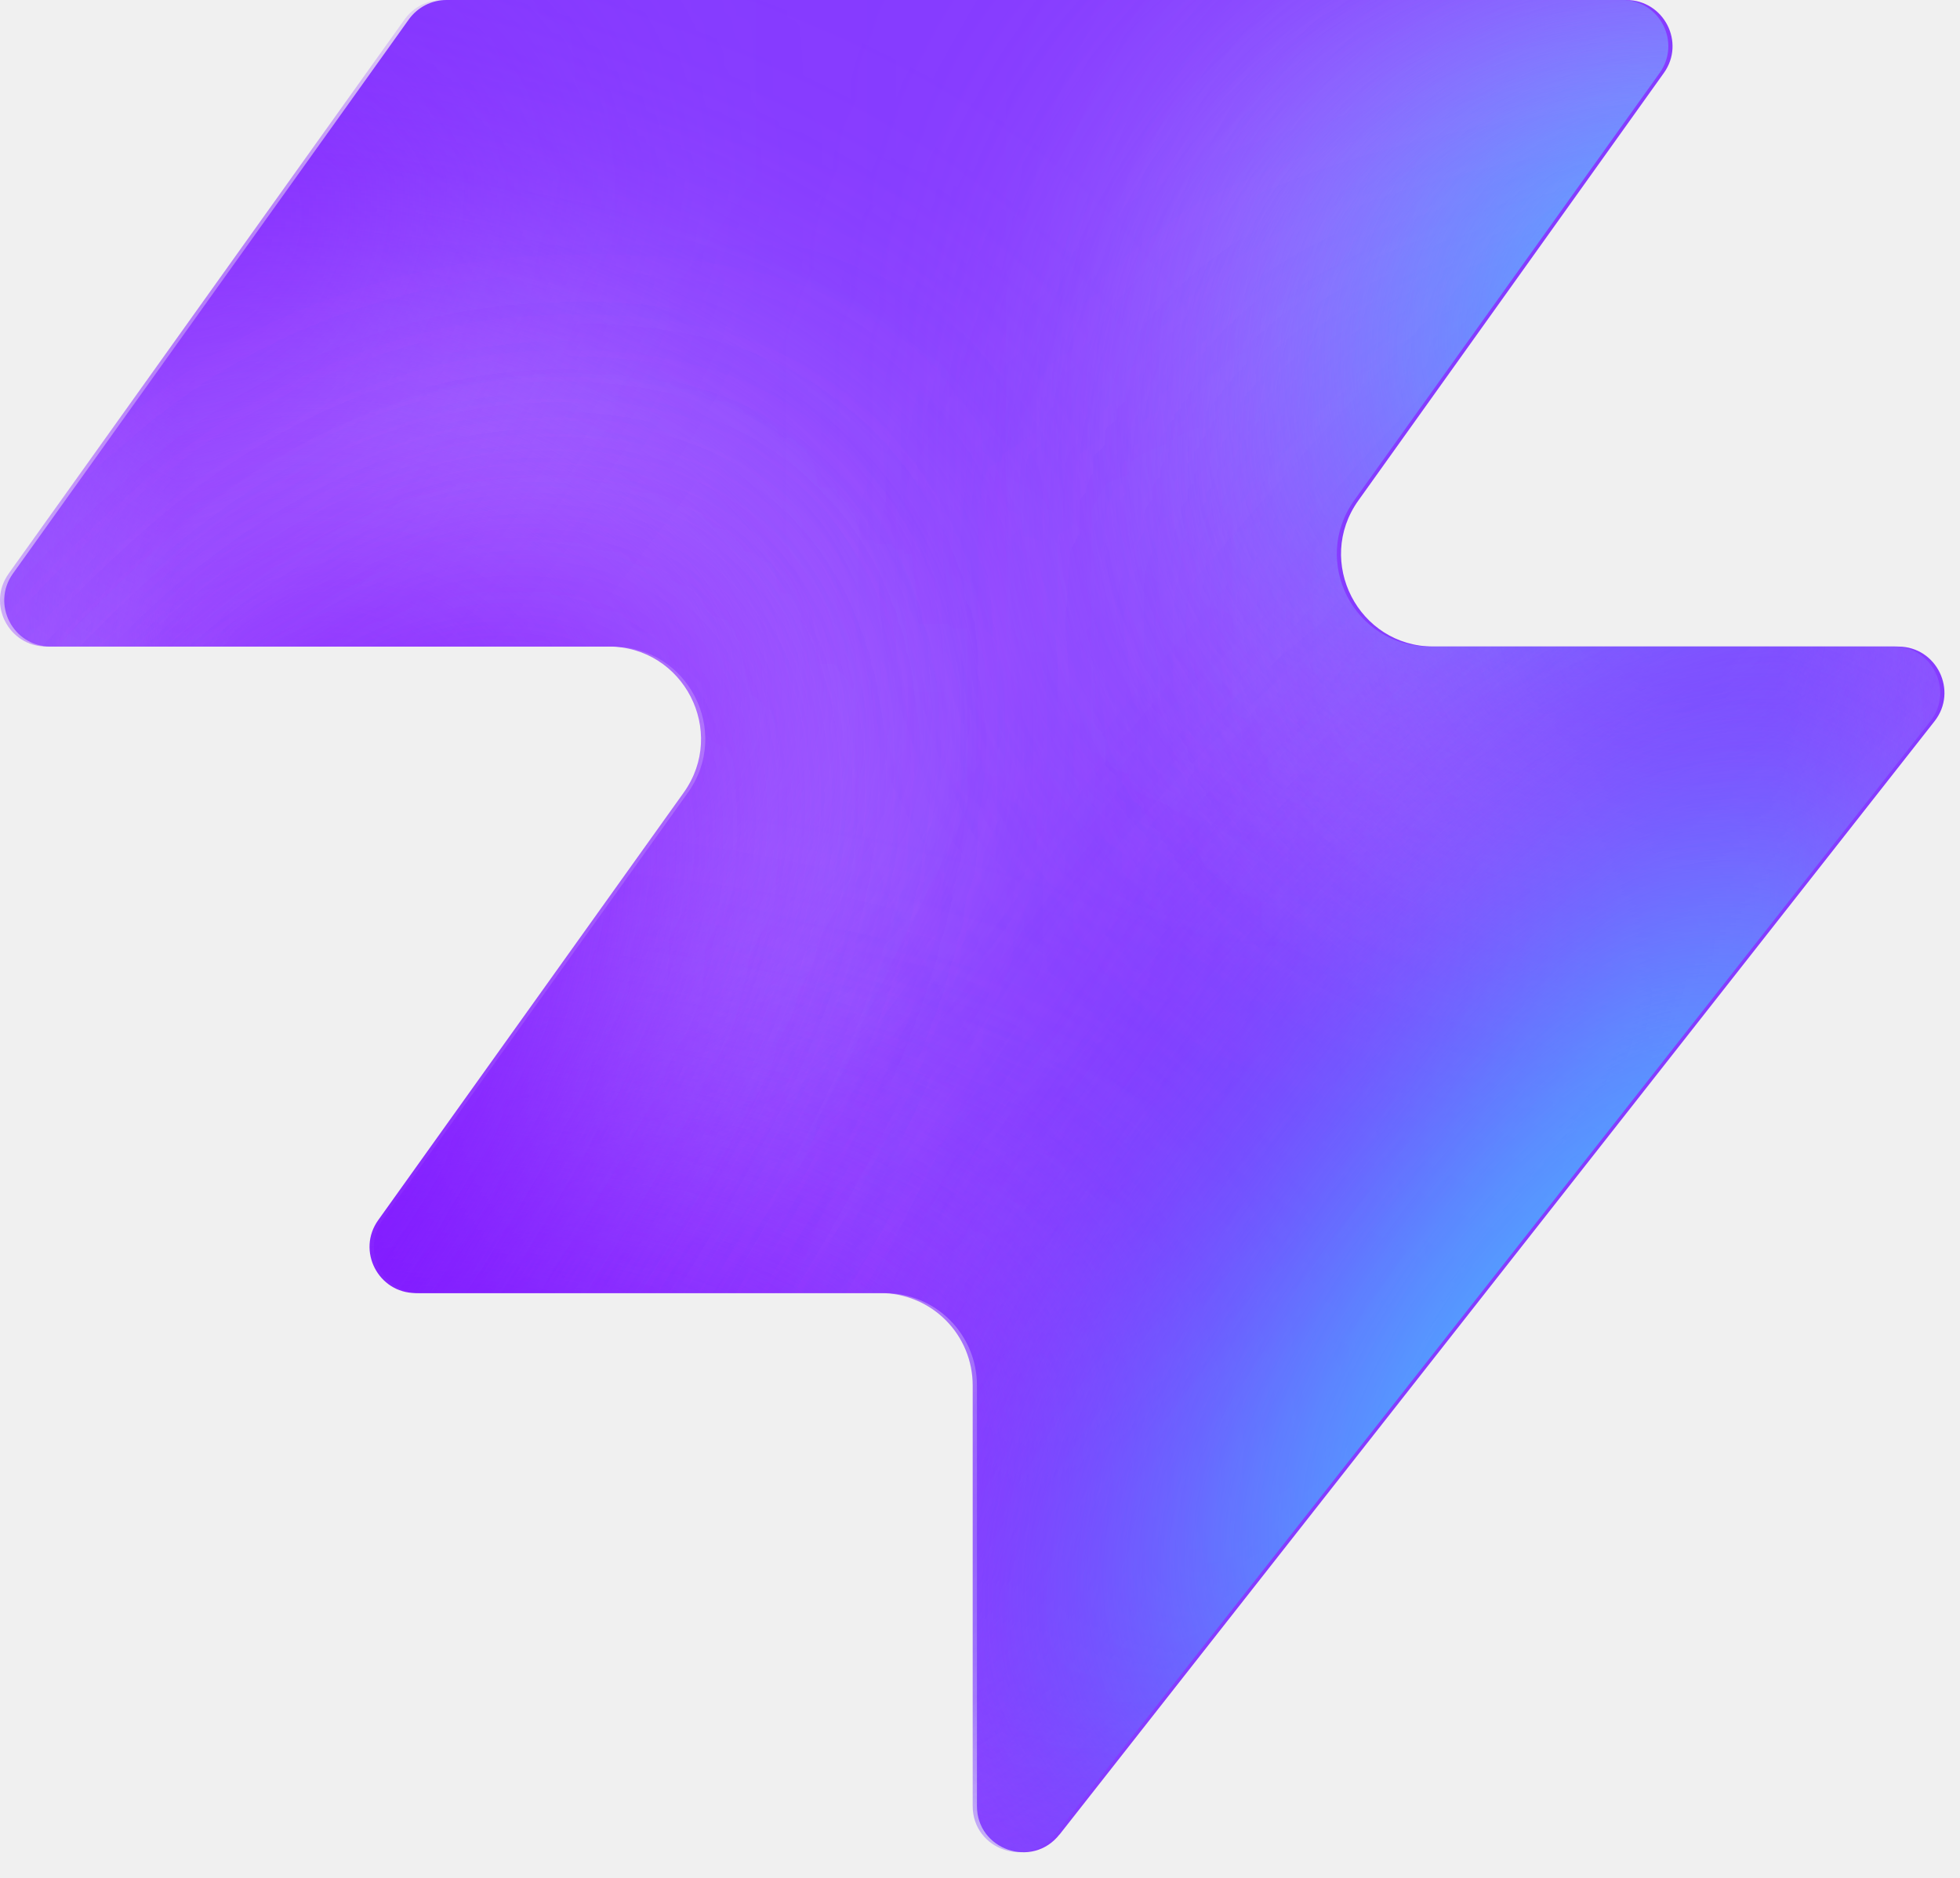
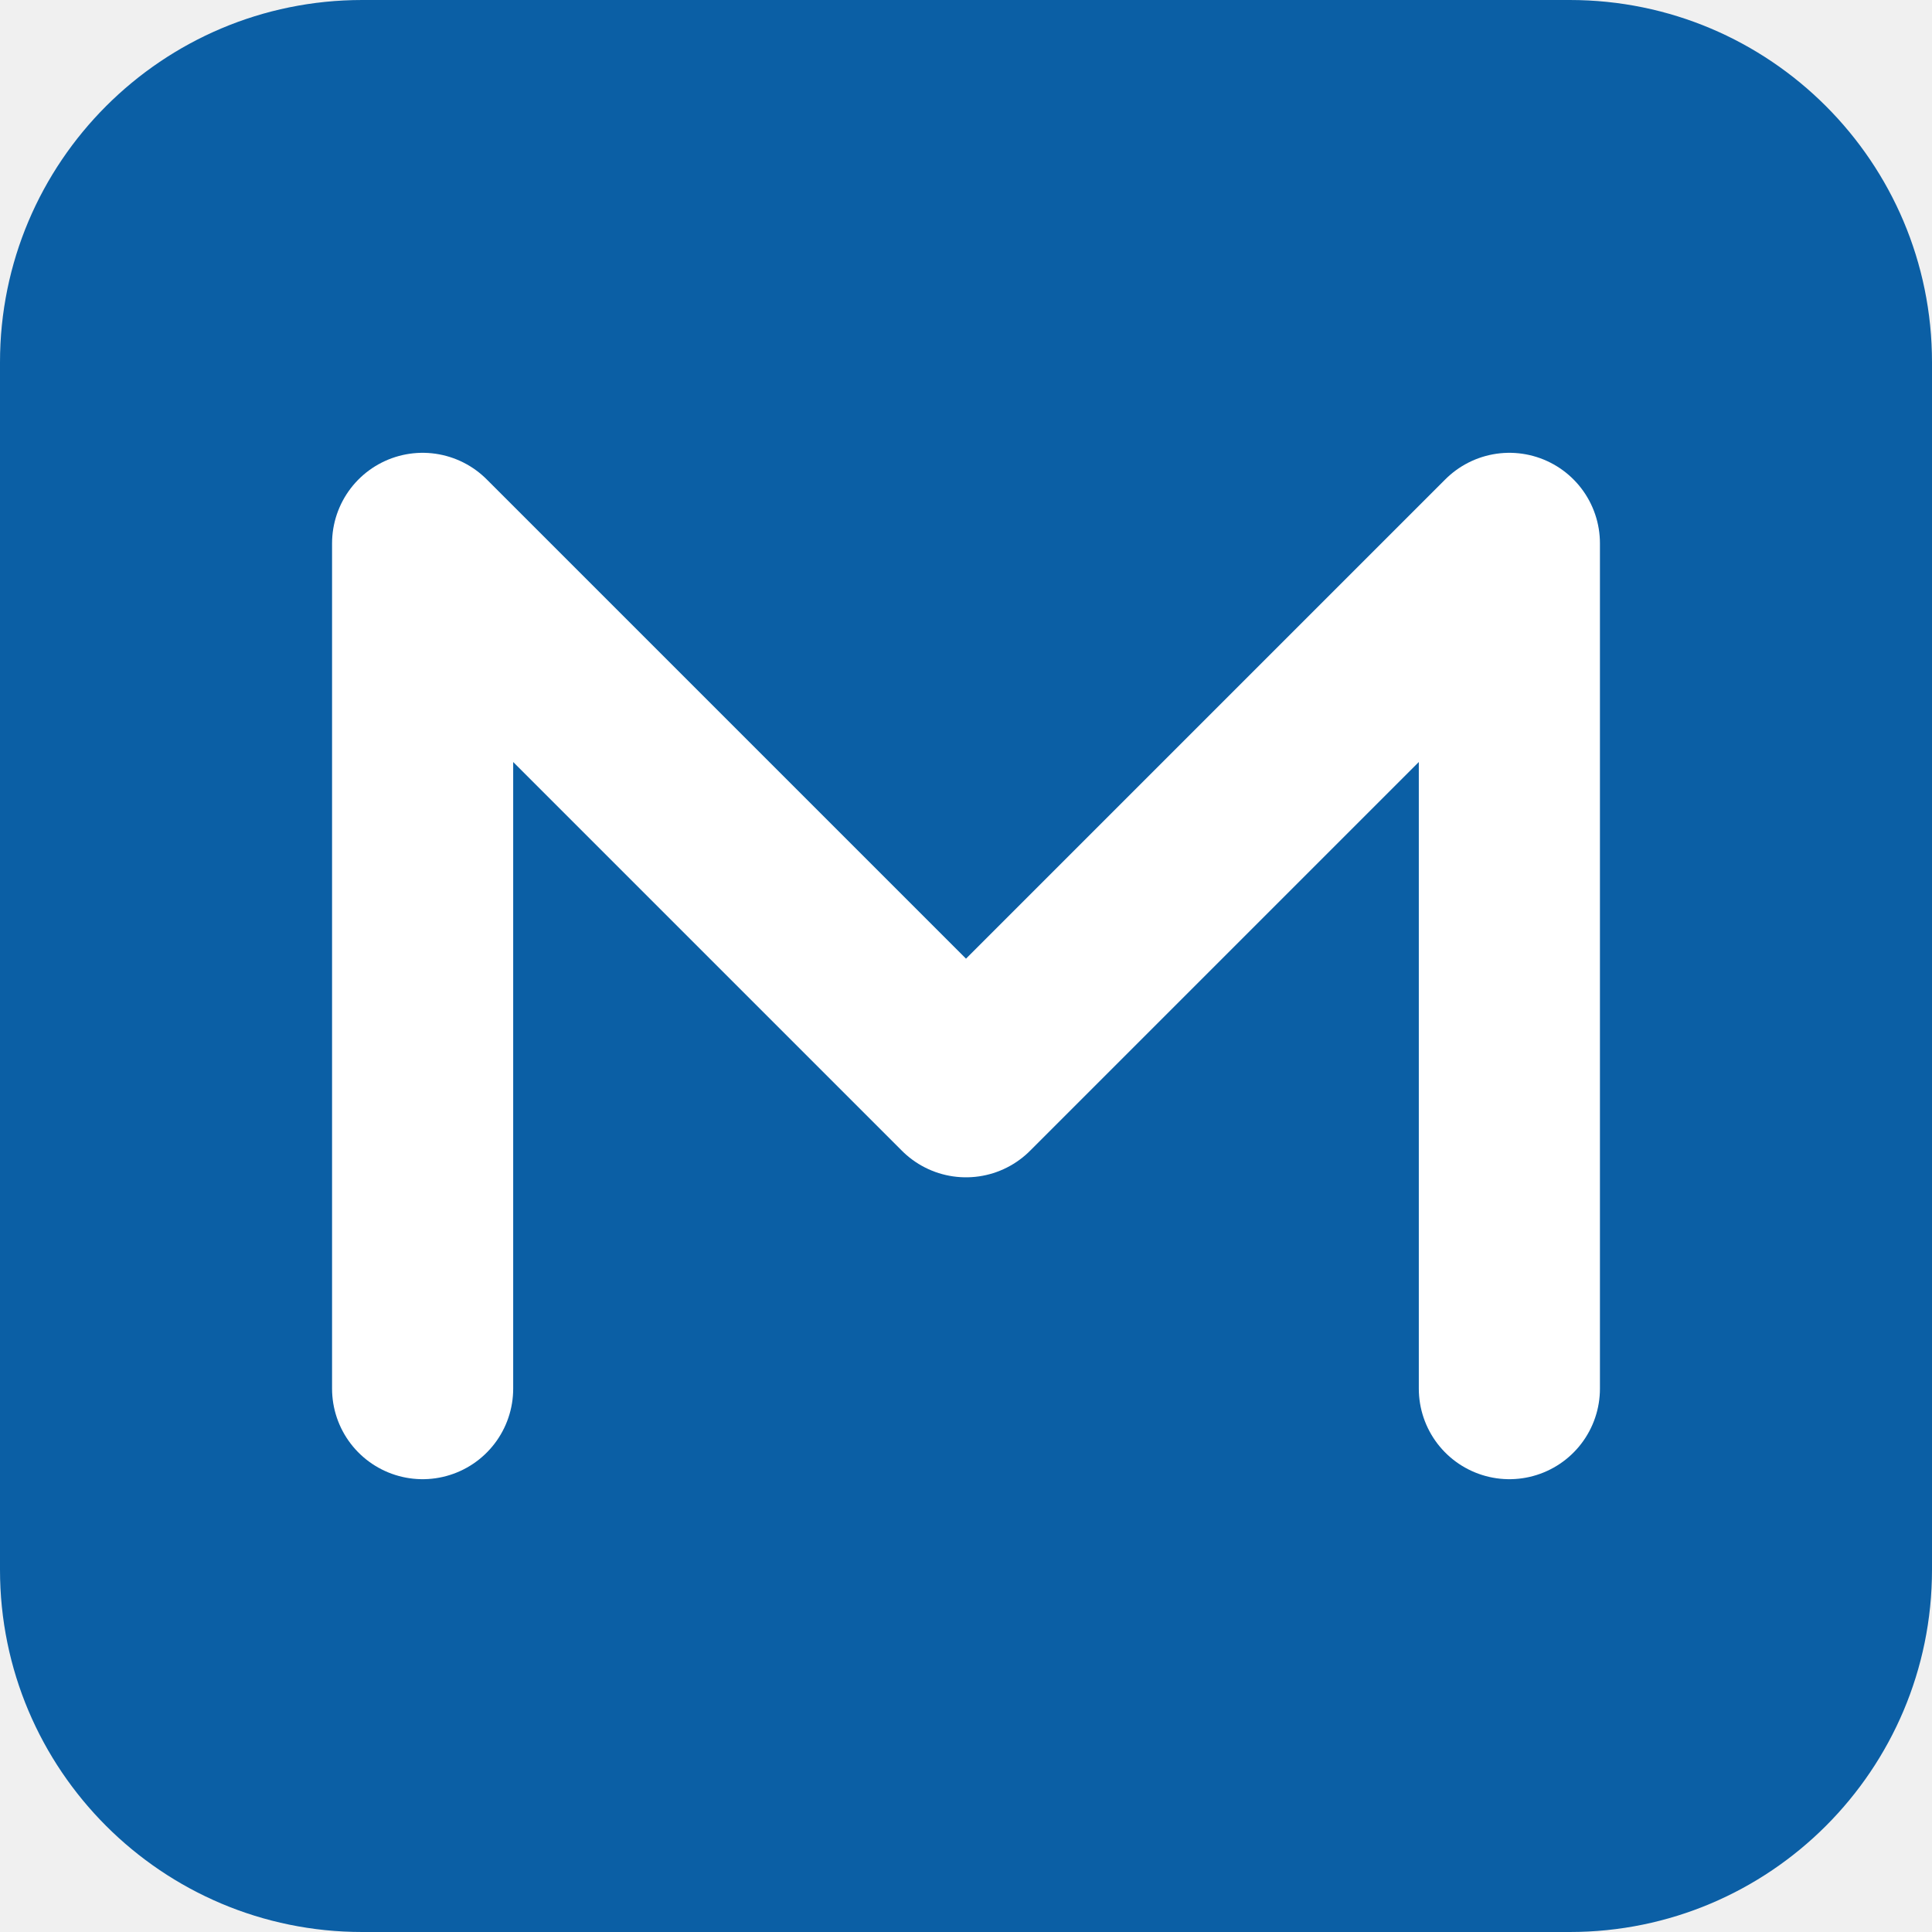
- <svg xmlns="http://www.w3.org/2000/svg" width="48" height="46" fill="none" viewBox="0 0 48 46">
-   <path fill="#863bff" d="M25.946 44.938c-.664.845-2.021.375-2.021-.698V33.937a2.26 2.26 0 0 0-2.262-2.262H10.287c-.92 0-1.456-1.04-.92-1.788l7.48-10.471c1.07-1.497 0-3.578-1.842-3.578H1.237c-.92 0-1.456-1.04-.92-1.788L10.013.474c.214-.297.556-.474.92-.474h28.894c.92 0 1.456 1.04.92 1.788l-7.48 10.471c-1.07 1.498 0 3.579 1.842 3.579h11.377c.943 0 1.473 1.088.89 1.83L25.947 44.94z" style="fill:#863bff;fill:color(display-p3 .525 .23 1);fill-opacity:1" />
-   <mask id="a" width="48" height="46" x="0" y="0" maskUnits="userSpaceOnUse" style="mask-type:alpha">
-     <path fill="#000" d="M25.842 44.938c-.664.844-2.021.375-2.021-.698V33.937a2.26 2.26 0 0 0-2.262-2.262H10.183c-.92 0-1.456-1.04-.92-1.788l7.48-10.471c1.07-1.498 0-3.579-1.842-3.579H1.133c-.92 0-1.456-1.04-.92-1.787L9.91.473c.214-.297.556-.474.92-.474h28.894c.92 0 1.456 1.04.92 1.788l-7.48 10.471c-1.07 1.498 0 3.578 1.842 3.578h11.377c.943 0 1.473 1.088.89 1.832L25.843 44.94z" style="fill:#000;fill-opacity:1" />
-   </mask>
-   <g mask="url(#a)">
-     <g filter="url(#b)">
-       <ellipse cx="5.508" cy="14.704" fill="#ede6ff" rx="5.508" ry="14.704" style="fill:#ede6ff;fill:color(display-p3 .927 .903 1);fill-opacity:1" transform="matrix(.00324 1 1 -.00324 -4.47 31.516)" />
-     </g>
-     <g filter="url(#c)">
-       <ellipse cx="10.399" cy="29.851" fill="#ede6ff" rx="10.399" ry="29.851" style="fill:#ede6ff;fill:color(display-p3 .927 .903 1);fill-opacity:1" transform="matrix(.00324 1 1 -.00324 -39.328 7.883)" />
-     </g>
-     <g filter="url(#d)">
-       <ellipse cx="5.508" cy="30.487" fill="#7e14ff" rx="5.508" ry="30.487" style="fill:#7e14ff;fill:color(display-p3 .492 .077 1);fill-opacity:1" transform="rotate(89.814 -25.913 -14.639)scale(1 -1)" />
-     </g>
-     <g filter="url(#e)">
-       <ellipse cx="5.508" cy="30.599" fill="#7e14ff" rx="5.508" ry="30.599" style="fill:#7e14ff;fill:color(display-p3 .492 .077 1);fill-opacity:1" transform="rotate(89.814 -32.644 -3.334)scale(1 -1)" />
-     </g>
-     <g filter="url(#f)">
-       <ellipse cx="5.508" cy="30.599" fill="#7e14ff" rx="5.508" ry="30.599" style="fill:#7e14ff;fill:color(display-p3 .492 .077 1);fill-opacity:1" transform="matrix(.00324 1 1 -.00324 -34.34 30.47)" />
-     </g>
-     <g filter="url(#g)">
-       <ellipse cx="14.072" cy="22.078" fill="#ede6ff" rx="14.072" ry="22.078" style="fill:#ede6ff;fill:color(display-p3 .927 .903 1);fill-opacity:1" transform="rotate(93.35 24.506 48.493)scale(-1 1)" />
-     </g>
-     <g filter="url(#h)">
-       <ellipse cx="3.47" cy="21.501" fill="#7e14ff" rx="3.47" ry="21.501" style="fill:#7e14ff;fill:color(display-p3 .492 .077 1);fill-opacity:1" transform="rotate(89.009 28.708 47.59)scale(-1 1)" />
-     </g>
-     <g filter="url(#i)">
-       <ellipse cx="3.47" cy="21.501" fill="#7e14ff" rx="3.47" ry="21.501" style="fill:#7e14ff;fill:color(display-p3 .492 .077 1);fill-opacity:1" transform="rotate(89.009 28.708 47.59)scale(-1 1)" />
-     </g>
-     <g filter="url(#j)">
-       <ellipse cx=".387" cy="8.972" fill="#7e14ff" rx="4.407" ry="29.108" style="fill:#7e14ff;fill:color(display-p3 .492 .077 1);fill-opacity:1" transform="rotate(39.51 .387 8.972)" />
-     </g>
-     <g filter="url(#k)">
-       <ellipse cx="47.523" cy="-6.092" fill="#7e14ff" rx="4.407" ry="29.108" style="fill:#7e14ff;fill:color(display-p3 .492 .077 1);fill-opacity:1" transform="rotate(37.892 47.523 -6.092)" />
-     </g>
-     <g filter="url(#l)">
-       <ellipse cx="41.412" cy="6.333" fill="#47bfff" rx="5.971" ry="9.665" style="fill:#47bfff;fill:color(display-p3 .28 .748 1);fill-opacity:1" transform="rotate(37.892 41.412 6.333)" />
-     </g>
-     <g filter="url(#m)">
-       <ellipse cx="-1.879" cy="38.332" fill="#7e14ff" rx="4.407" ry="29.108" style="fill:#7e14ff;fill:color(display-p3 .492 .077 1);fill-opacity:1" transform="rotate(37.892 -1.88 38.332)" />
-     </g>
-     <g filter="url(#n)">
-       <ellipse cx="-1.879" cy="38.332" fill="#7e14ff" rx="4.407" ry="29.108" style="fill:#7e14ff;fill:color(display-p3 .492 .077 1);fill-opacity:1" transform="rotate(37.892 -1.88 38.332)" />
-     </g>
-     <g filter="url(#o)">
-       <ellipse cx="35.651" cy="29.907" fill="#7e14ff" rx="4.407" ry="29.108" style="fill:#7e14ff;fill:color(display-p3 .492 .077 1);fill-opacity:1" transform="rotate(37.892 35.651 29.907)" />
-     </g>
-     <g filter="url(#p)">
-       <ellipse cx="38.418" cy="32.4" fill="#47bfff" rx="5.971" ry="15.297" style="fill:#47bfff;fill:color(display-p3 .28 .748 1);fill-opacity:1" transform="rotate(37.892 38.418 32.4)" />
-     </g>
-   </g>
-   <defs>
-     <filter id="b" width="60.045" height="41.654" x="-19.77" y="16.149" color-interpolation-filters="sRGB" filterUnits="userSpaceOnUse">
-       <feFlood flood-opacity="0" result="BackgroundImageFix" />
-       <feBlend in="SourceGraphic" in2="BackgroundImageFix" result="shape" />
-       <feGaussianBlur result="effect1_foregroundBlur_2002_17158" stdDeviation="7.659" />
-     </filter>
-     <filter id="c" width="90.34" height="51.437" x="-54.613" y="-7.533" color-interpolation-filters="sRGB" filterUnits="userSpaceOnUse">
-       <feFlood flood-opacity="0" result="BackgroundImageFix" />
-       <feBlend in="SourceGraphic" in2="BackgroundImageFix" result="shape" />
-       <feGaussianBlur result="effect1_foregroundBlur_2002_17158" stdDeviation="7.659" />
-     </filter>
-     <filter id="d" width="79.355" height="29.4" x="-49.64" y="2.03" color-interpolation-filters="sRGB" filterUnits="userSpaceOnUse">
-       <feFlood flood-opacity="0" result="BackgroundImageFix" />
-       <feBlend in="SourceGraphic" in2="BackgroundImageFix" result="shape" />
-       <feGaussianBlur result="effect1_foregroundBlur_2002_17158" stdDeviation="4.596" />
-     </filter>
-     <filter id="e" width="79.579" height="29.4" x="-45.045" y="20.029" color-interpolation-filters="sRGB" filterUnits="userSpaceOnUse">
-       <feFlood flood-opacity="0" result="BackgroundImageFix" />
-       <feBlend in="SourceGraphic" in2="BackgroundImageFix" result="shape" />
-       <feGaussianBlur result="effect1_foregroundBlur_2002_17158" stdDeviation="4.596" />
-     </filter>
-     <filter id="f" width="79.579" height="29.4" x="-43.513" y="21.178" color-interpolation-filters="sRGB" filterUnits="userSpaceOnUse">
-       <feFlood flood-opacity="0" result="BackgroundImageFix" />
-       <feBlend in="SourceGraphic" in2="BackgroundImageFix" result="shape" />
-       <feGaussianBlur result="effect1_foregroundBlur_2002_17158" stdDeviation="4.596" />
-     </filter>
-     <filter id="g" width="74.749" height="58.852" x="15.756" y="-17.901" color-interpolation-filters="sRGB" filterUnits="userSpaceOnUse">
-       <feFlood flood-opacity="0" result="BackgroundImageFix" />
-       <feBlend in="SourceGraphic" in2="BackgroundImageFix" result="shape" />
-       <feGaussianBlur result="effect1_foregroundBlur_2002_17158" stdDeviation="7.659" />
-     </filter>
-     <filter id="h" width="61.377" height="25.362" x="23.548" y="2.284" color-interpolation-filters="sRGB" filterUnits="userSpaceOnUse">
-       <feFlood flood-opacity="0" result="BackgroundImageFix" />
-       <feBlend in="SourceGraphic" in2="BackgroundImageFix" result="shape" />
-       <feGaussianBlur result="effect1_foregroundBlur_2002_17158" stdDeviation="4.596" />
-     </filter>
-     <filter id="i" width="61.377" height="25.362" x="23.548" y="2.284" color-interpolation-filters="sRGB" filterUnits="userSpaceOnUse">
-       <feFlood flood-opacity="0" result="BackgroundImageFix" />
-       <feBlend in="SourceGraphic" in2="BackgroundImageFix" result="shape" />
-       <feGaussianBlur result="effect1_foregroundBlur_2002_17158" stdDeviation="4.596" />
-     </filter>
-     <filter id="j" width="56.045" height="63.649" x="-27.636" y="-22.853" color-interpolation-filters="sRGB" filterUnits="userSpaceOnUse">
-       <feFlood flood-opacity="0" result="BackgroundImageFix" />
-       <feBlend in="SourceGraphic" in2="BackgroundImageFix" result="shape" />
-       <feGaussianBlur result="effect1_foregroundBlur_2002_17158" stdDeviation="4.596" />
-     </filter>
-     <filter id="k" width="54.814" height="64.646" x="20.116" y="-38.415" color-interpolation-filters="sRGB" filterUnits="userSpaceOnUse">
-       <feFlood flood-opacity="0" result="BackgroundImageFix" />
-       <feBlend in="SourceGraphic" in2="BackgroundImageFix" result="shape" />
-       <feGaussianBlur result="effect1_foregroundBlur_2002_17158" stdDeviation="4.596" />
-     </filter>
-     <filter id="l" width="33.541" height="35.313" x="24.641" y="-11.323" color-interpolation-filters="sRGB" filterUnits="userSpaceOnUse">
-       <feFlood flood-opacity="0" result="BackgroundImageFix" />
-       <feBlend in="SourceGraphic" in2="BackgroundImageFix" result="shape" />
-       <feGaussianBlur result="effect1_foregroundBlur_2002_17158" stdDeviation="4.596" />
-     </filter>
-     <filter id="m" width="54.814" height="64.646" x="-29.286" y="6.009" color-interpolation-filters="sRGB" filterUnits="userSpaceOnUse">
-       <feFlood flood-opacity="0" result="BackgroundImageFix" />
-       <feBlend in="SourceGraphic" in2="BackgroundImageFix" result="shape" />
-       <feGaussianBlur result="effect1_foregroundBlur_2002_17158" stdDeviation="4.596" />
-     </filter>
-     <filter id="n" width="54.814" height="64.646" x="-29.286" y="6.009" color-interpolation-filters="sRGB" filterUnits="userSpaceOnUse">
-       <feFlood flood-opacity="0" result="BackgroundImageFix" />
-       <feBlend in="SourceGraphic" in2="BackgroundImageFix" result="shape" />
-       <feGaussianBlur result="effect1_foregroundBlur_2002_17158" stdDeviation="4.596" />
-     </filter>
-     <filter id="o" width="54.814" height="64.646" x="8.244" y="-2.416" color-interpolation-filters="sRGB" filterUnits="userSpaceOnUse">
-       <feFlood flood-opacity="0" result="BackgroundImageFix" />
-       <feBlend in="SourceGraphic" in2="BackgroundImageFix" result="shape" />
-       <feGaussianBlur result="effect1_foregroundBlur_2002_17158" stdDeviation="4.596" />
-     </filter>
-     <filter id="p" width="39.409" height="43.623" x="18.713" y="10.588" color-interpolation-filters="sRGB" filterUnits="userSpaceOnUse">
-       <feFlood flood-opacity="0" result="BackgroundImageFix" />
-       <feBlend in="SourceGraphic" in2="BackgroundImageFix" result="shape" />
-       <feGaussianBlur result="effect1_foregroundBlur_2002_17158" stdDeviation="4.596" />
-     </filter>
-   </defs>
+ <svg xmlns="http://www.w3.org/2000/svg" viewBox="0 0 32 32">
+   <rect width="32" height="32" rx="6" fill="#0B5FA5" />
+   <path d="M7 23V9l9 9 9-9v14" fill="none" stroke="#fff" stroke-width="3" stroke-linejoin="round" stroke-linecap="round" />
</svg>
